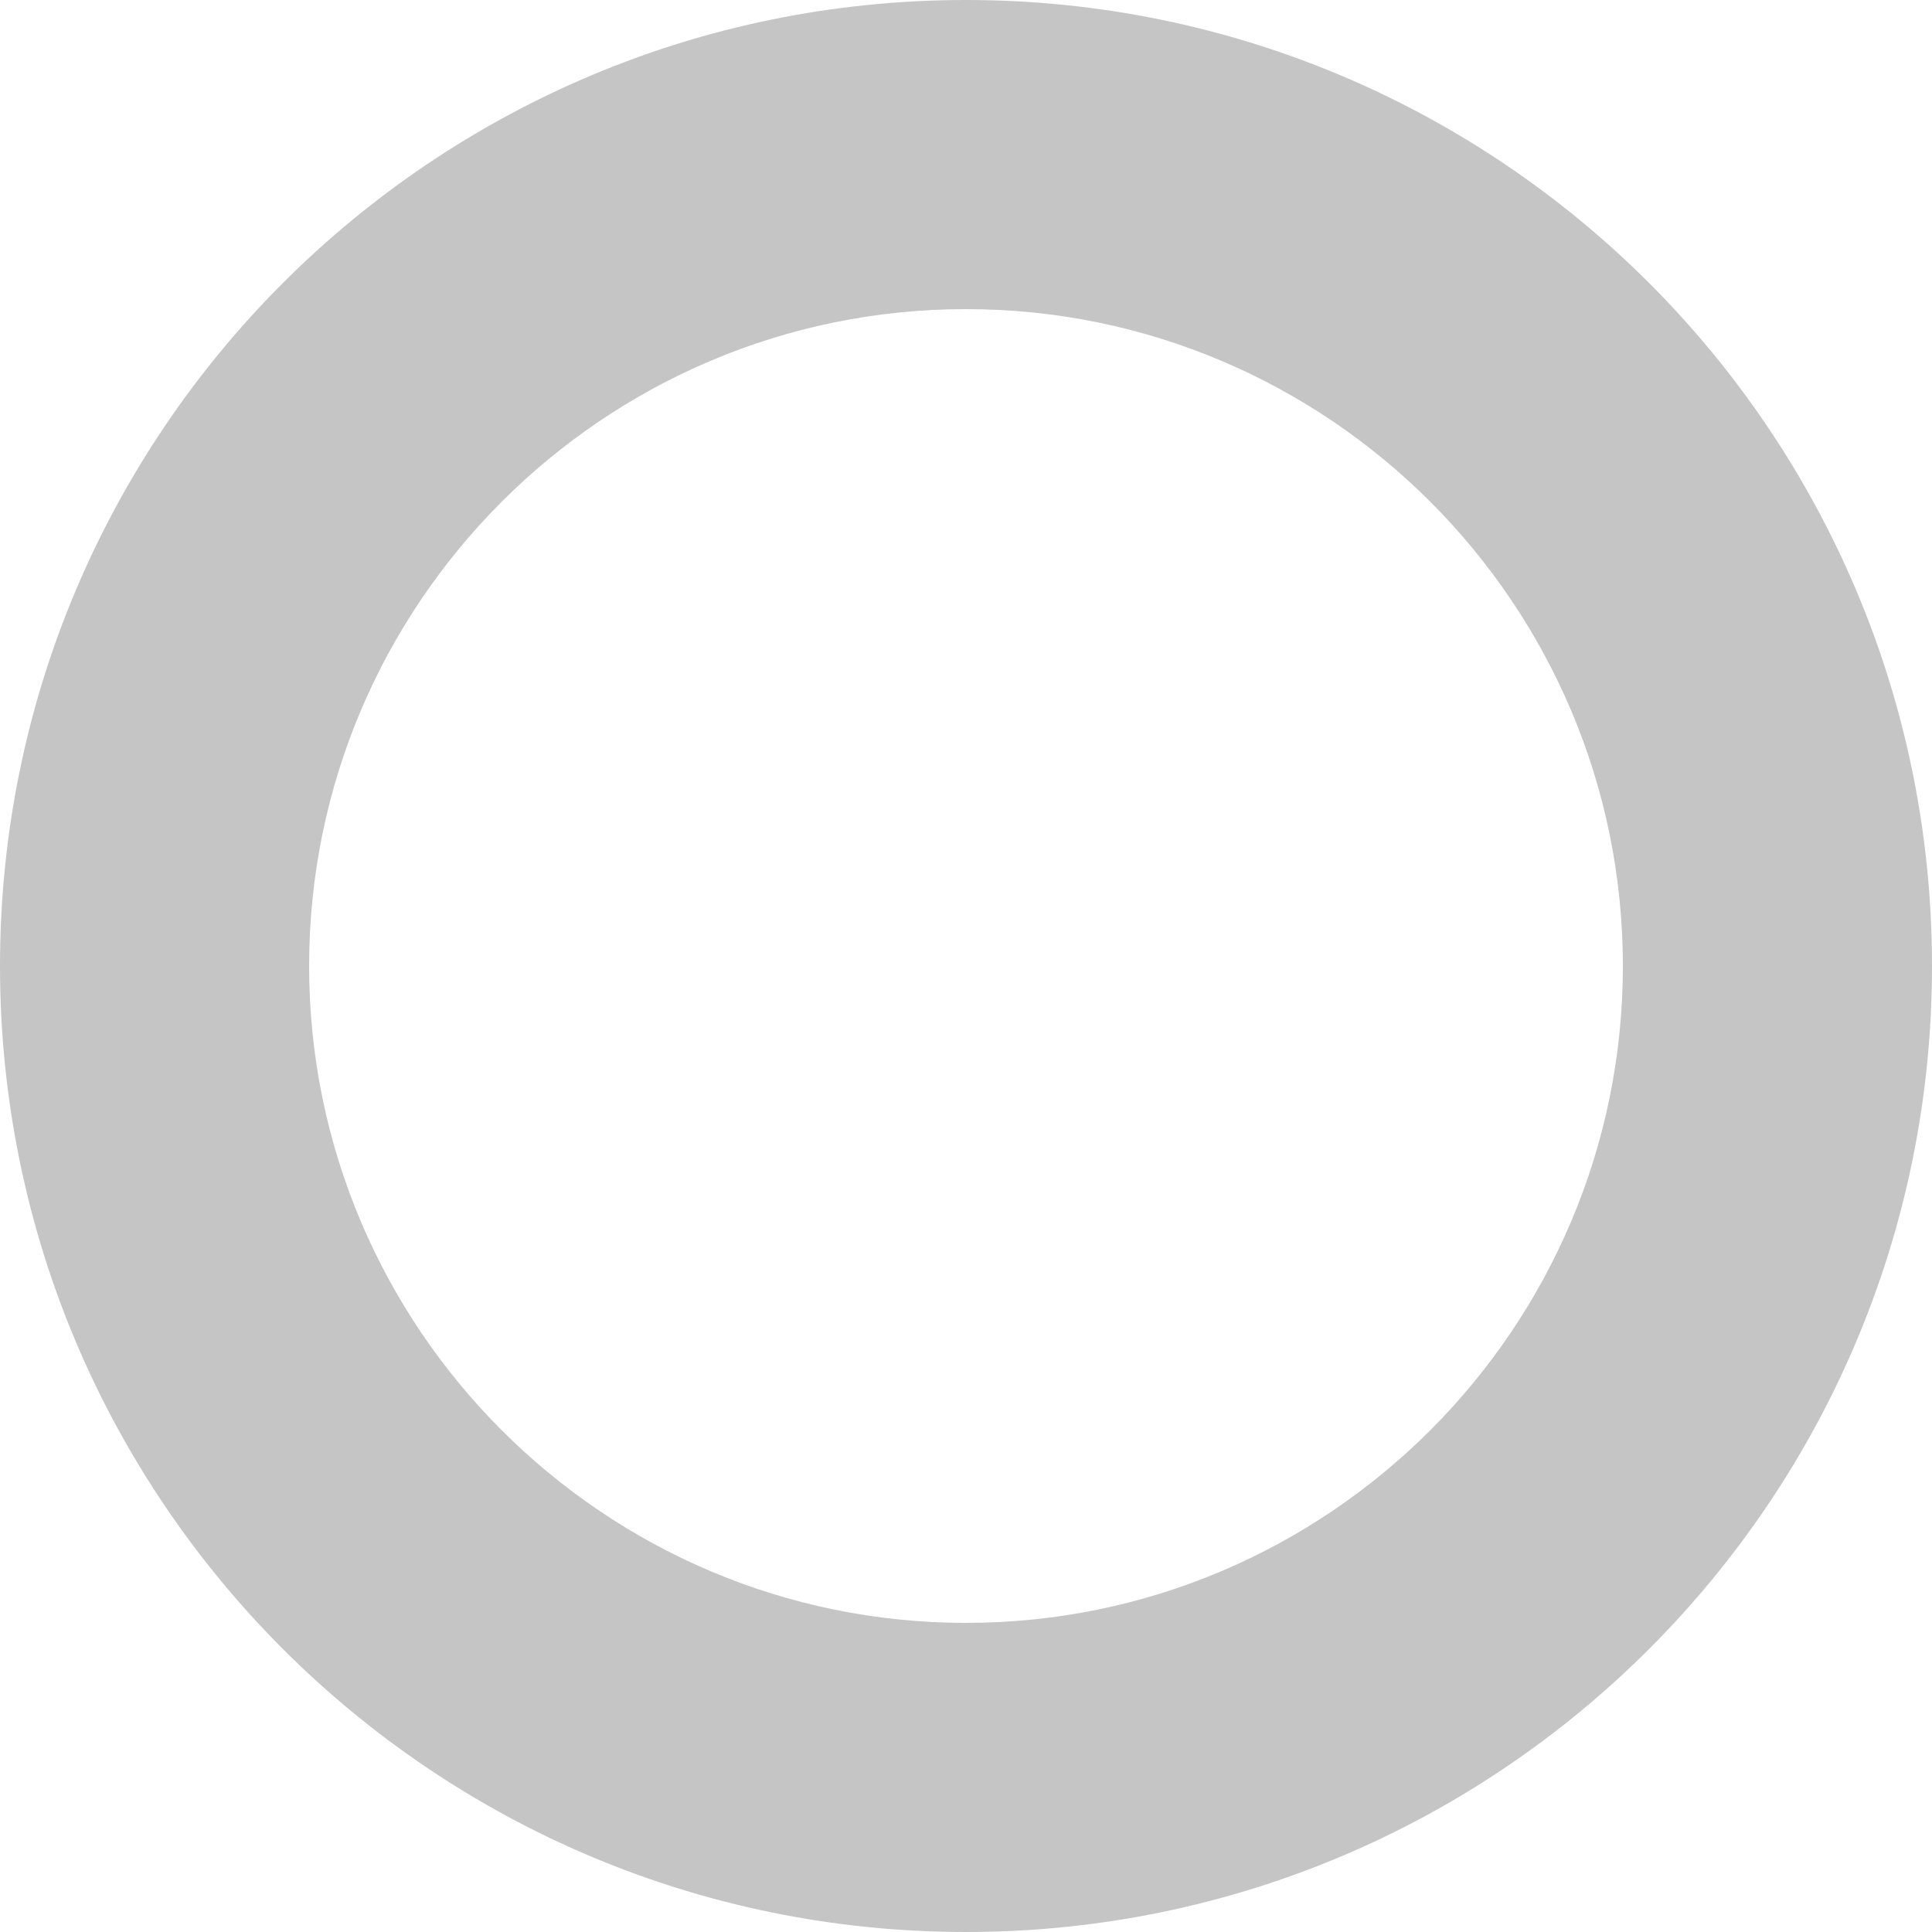
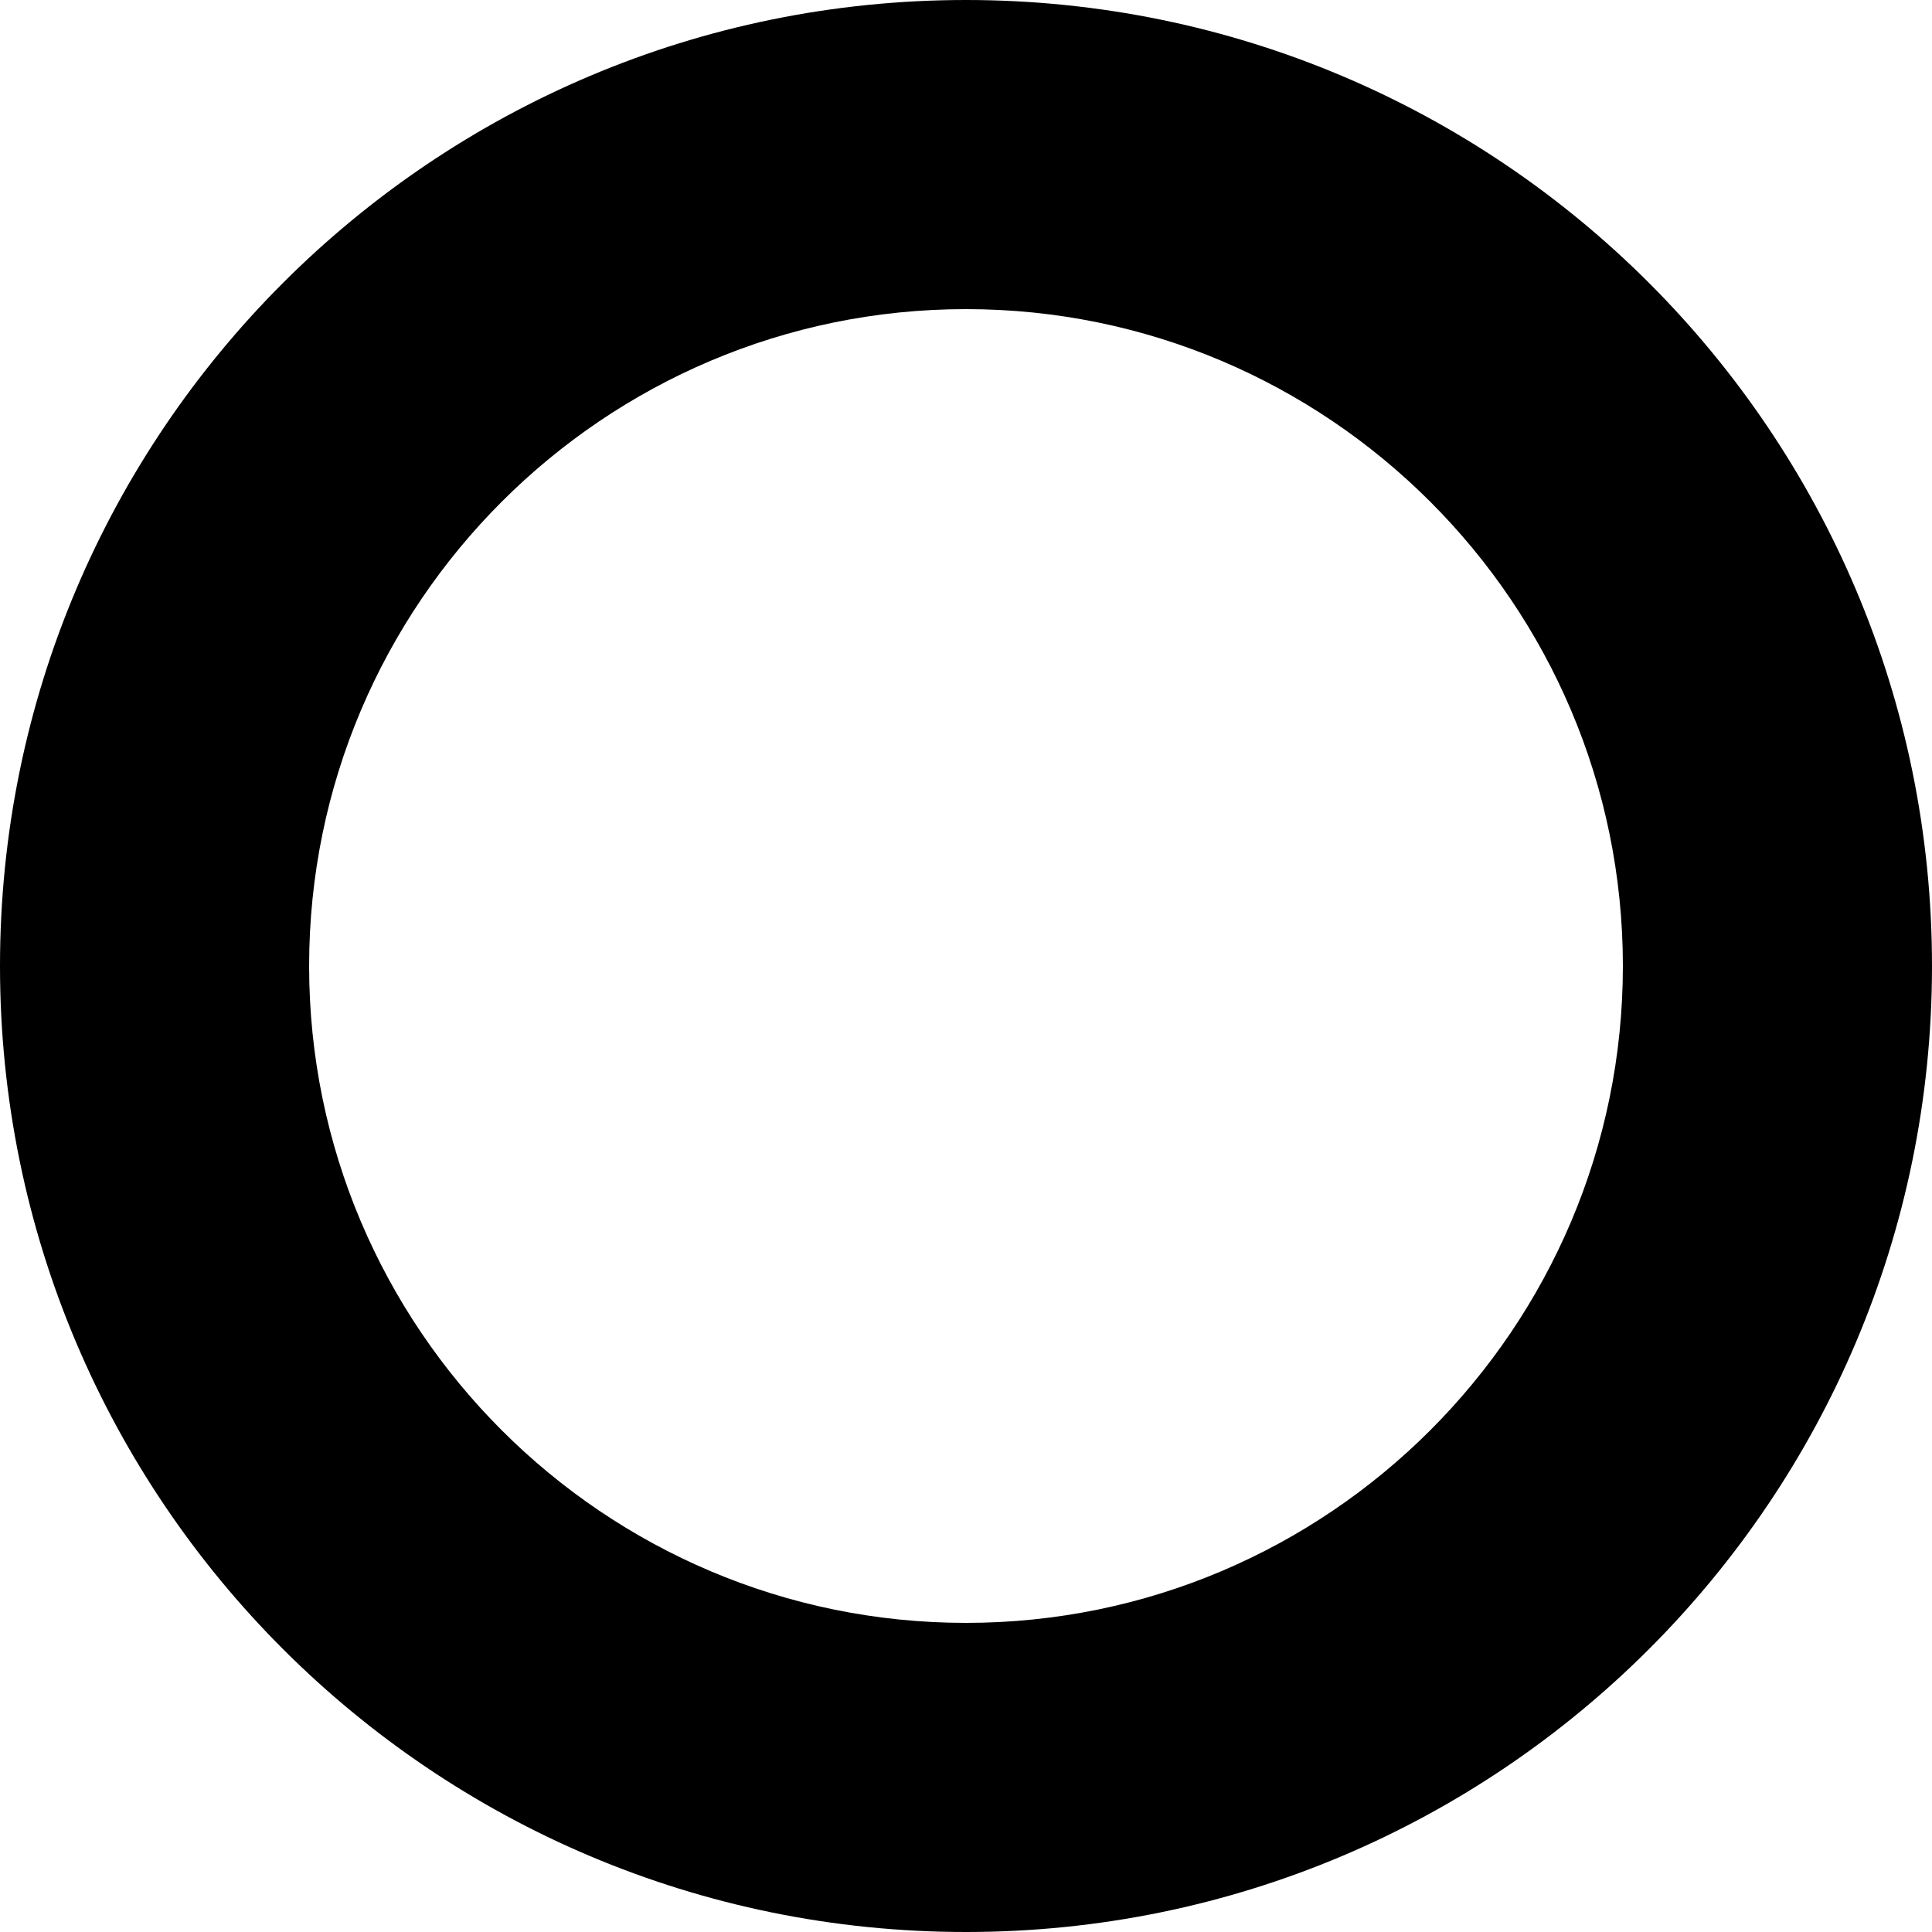
- <svg xmlns="http://www.w3.org/2000/svg" width="25" height="25" viewBox="0 0 25 25">
-   <path fill="#c5c5c5" d="M12.5 4c4.687 0 8.5 3.813 8.5 8.5 0 4.687-3.813 8.5-8.5 8.5C7.813 21 4 17.187 4 12.5 4 7.813 7.813 4 12.5 4m0-4C5.597 0 0 5.597 0 12.5S5.597 25 12.5 25 25 19.403 25 12.5 19.403 0 12.5 0z" />
+ <svg xmlns="http://www.w3.org/2000/svg" version="1.1" id="Layer_1" x="0px" y="0px" width="25px" height="25px" viewBox="0 0 25 25" enable-background="new 0 0 25 25" xml:space="preserve">
+   <path d="M12.5,4c4.687,0,8.5,3.813,8.5,8.5c0,4.687-3.813,8.5-8.5,8.5C7.813,21,4,17.187,4,12.5C4,7.813,7.813,4,12.5,4 M12.5,0  C5.597,0,0,5.597,0,12.5S5.597,25,12.5,25S25,19.403,25,12.5S19.403,0,12.5,0L12.5,0z" />
</svg>
